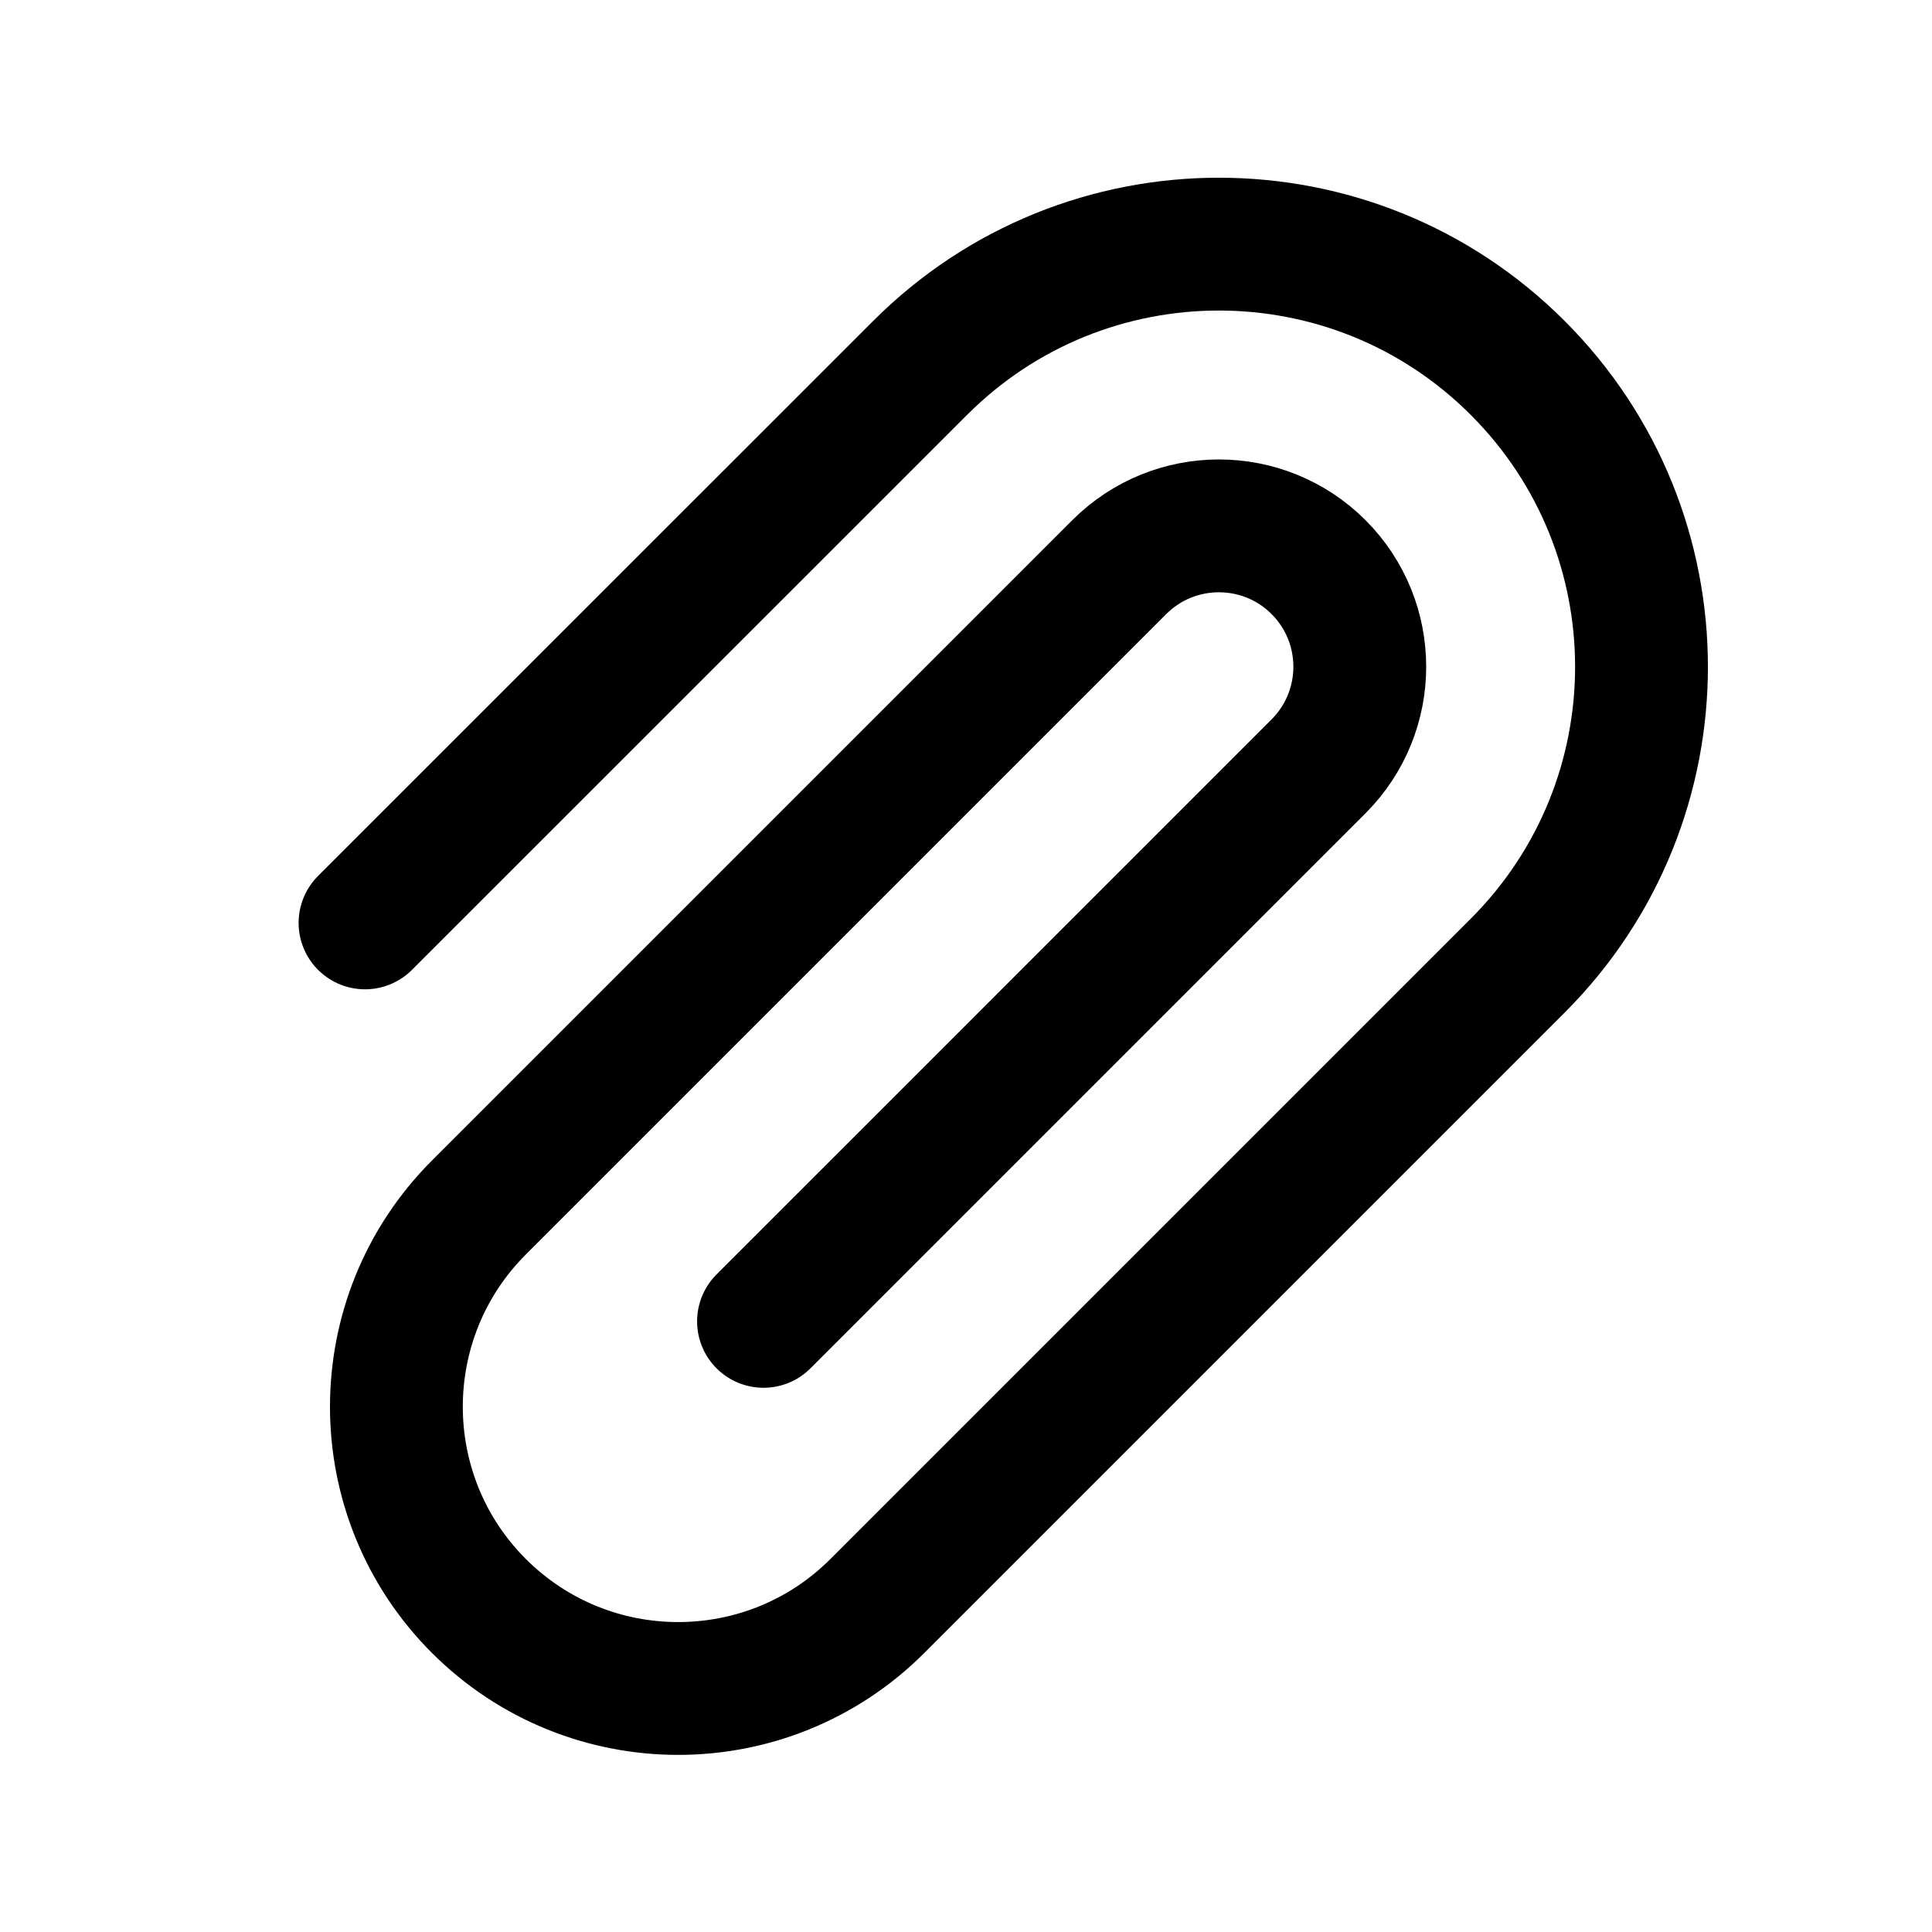
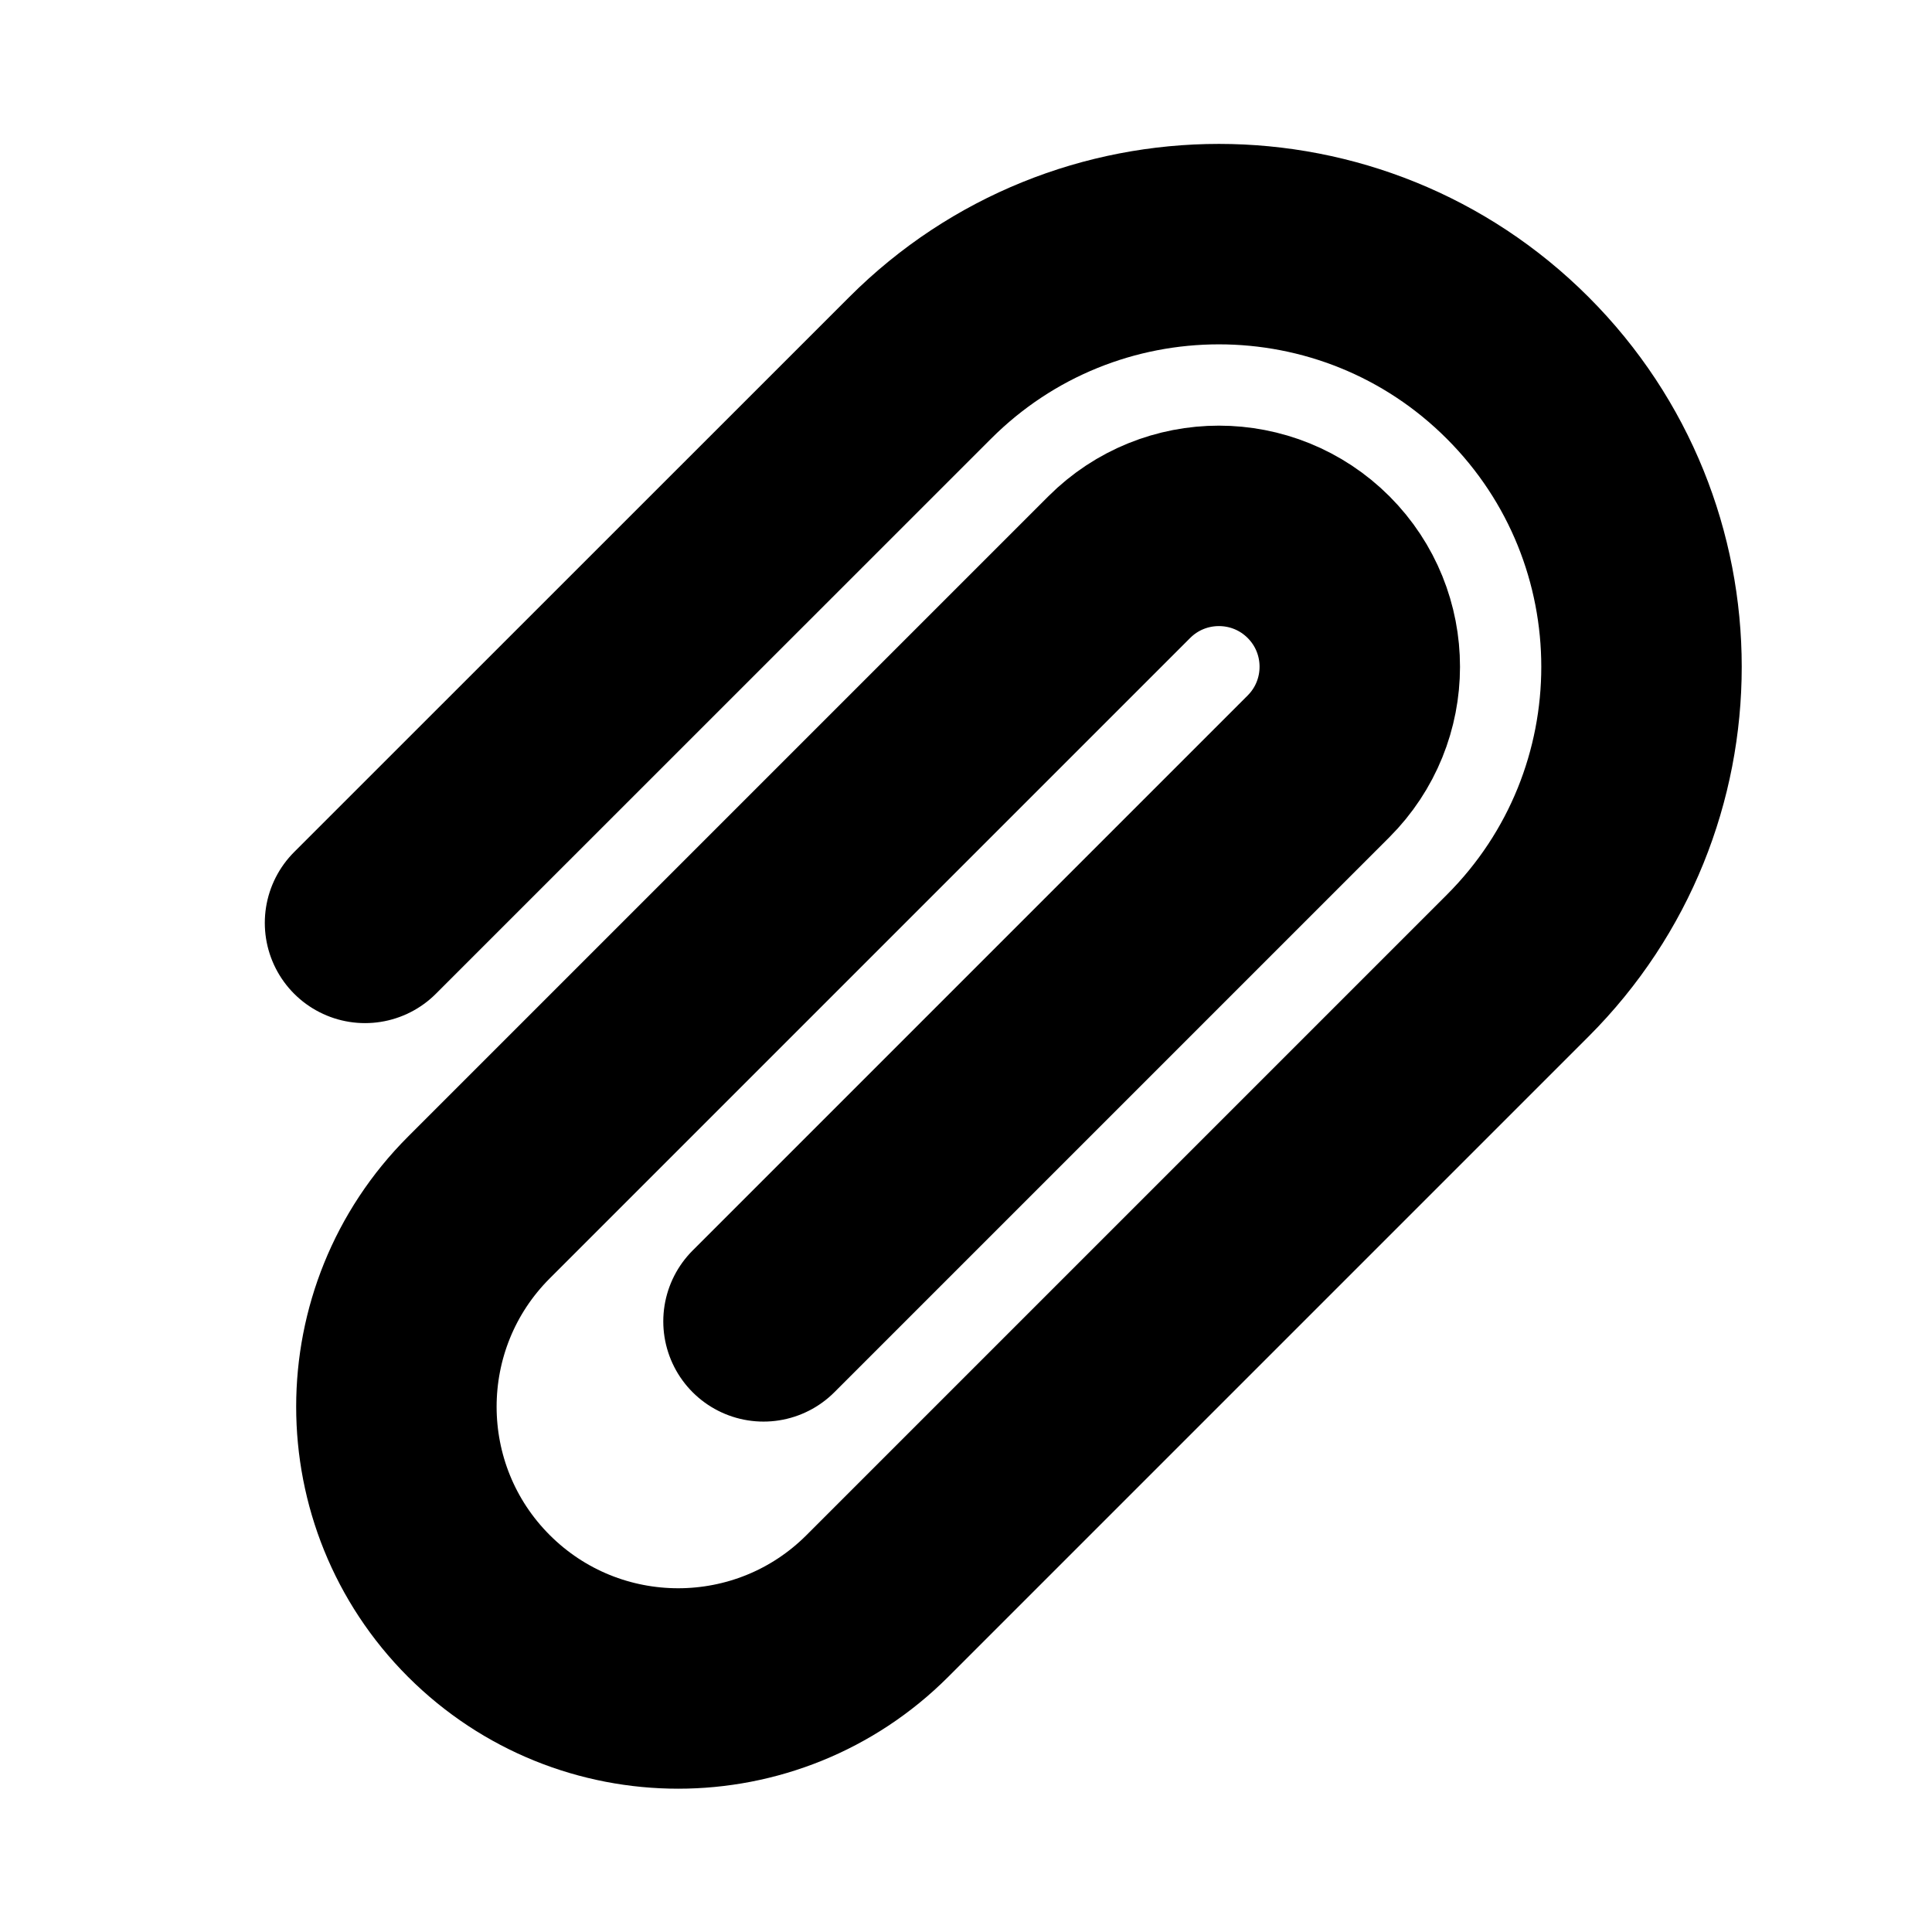
- <svg xmlns="http://www.w3.org/2000/svg" width="16" height="16" viewBox="0 0 16 16" fill="none">
-   <path d="M3.023 7.643L7.62 3.047C8.986 1.68 11.203 1.68 12.569 3.047C13.936 4.414 13.936 6.63 12.569 7.997L7.266 13.3C6.355 14.211 4.878 14.211 3.966 13.3C3.055 12.389 3.055 10.911 3.966 10L9.269 4.697C9.725 4.241 10.464 4.241 10.92 4.697C11.375 5.153 11.375 5.891 10.919 6.347L6.323 10.943" stroke="currentColor" stroke-width="1.1" stroke-linecap="round" stroke-linejoin="round" />
+ <svg xmlns="http://www.w3.org/2000/svg" width="20" height="20" viewBox="0 0 16 16" fill="none">
+   <path d="M3.023 7.643L7.62 3.047C8.986 1.68 11.203 1.68 12.569 3.047C13.936 4.414 13.936 6.63 12.569 7.997L7.266 13.3C6.355 14.211 4.878 14.211 3.966 13.3C3.055 12.389 3.055 10.911 3.966 10L9.269 4.697C9.725 4.241 10.464 4.241 10.92 4.697C11.375 5.153 11.375 5.891 10.919 6.347L6.323 10.943" stroke="currentColor" stroke-width="1.66" stroke-linecap="round" stroke-linejoin="round" />
</svg>
